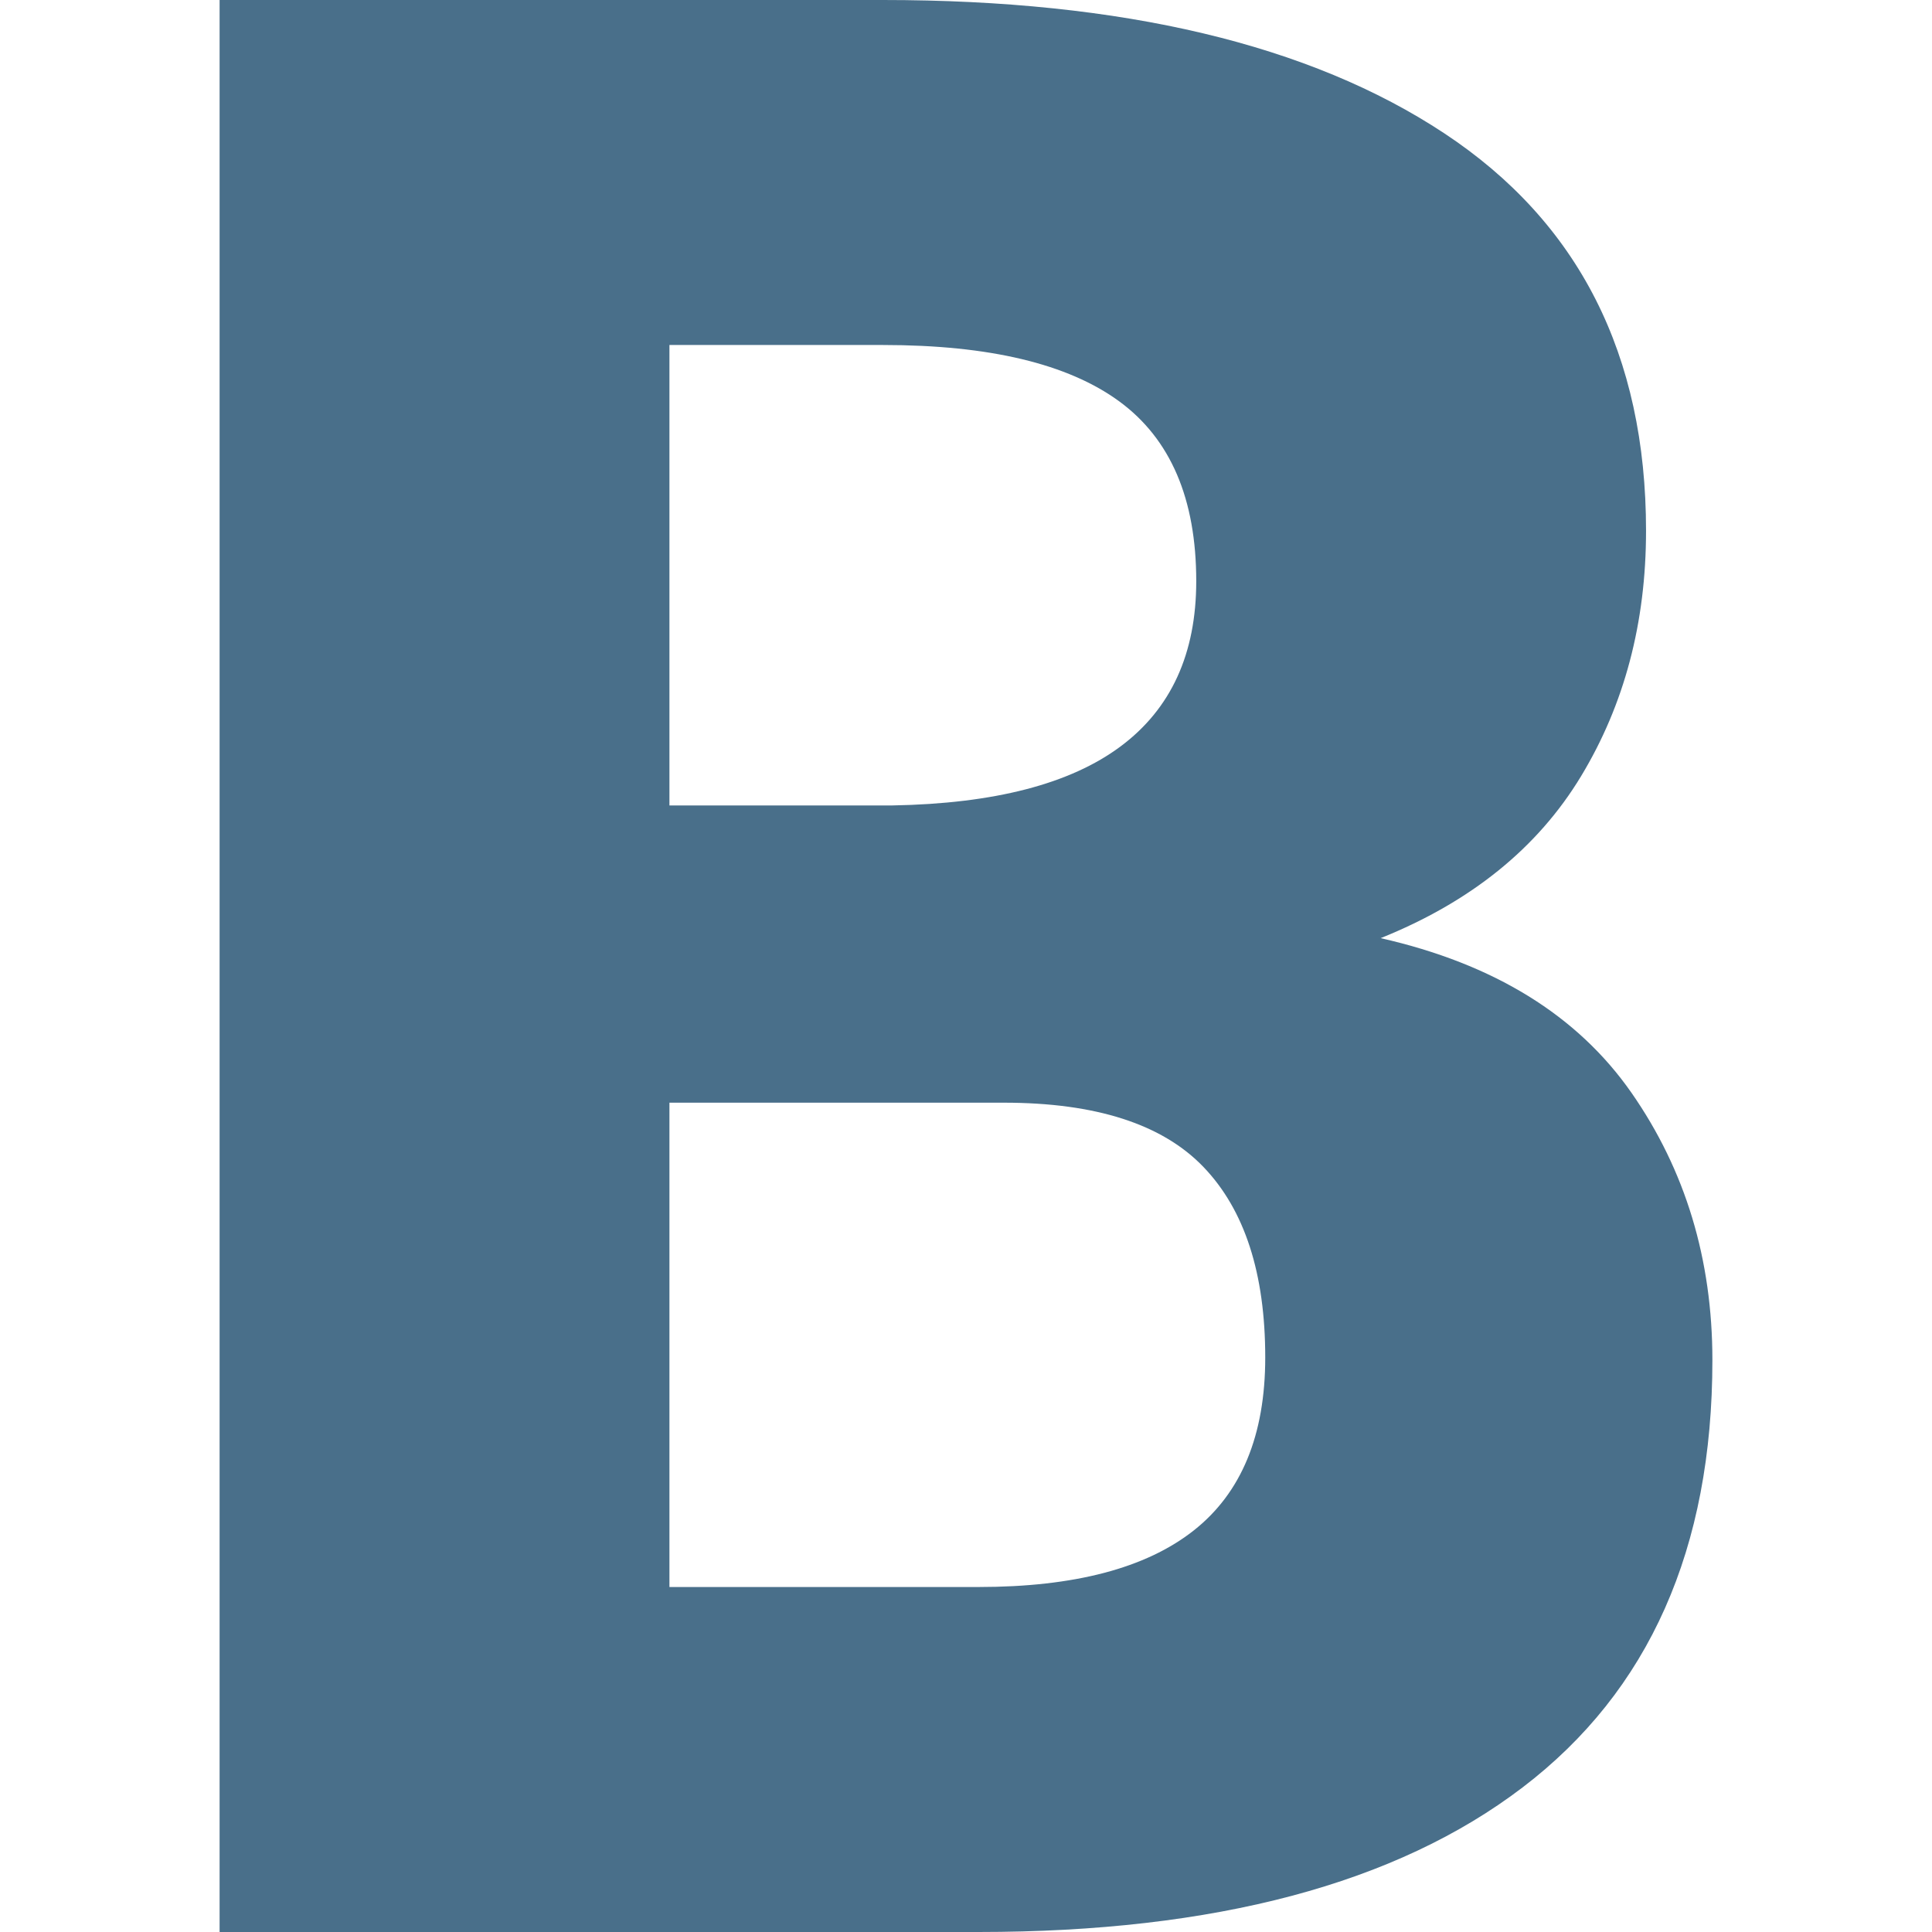
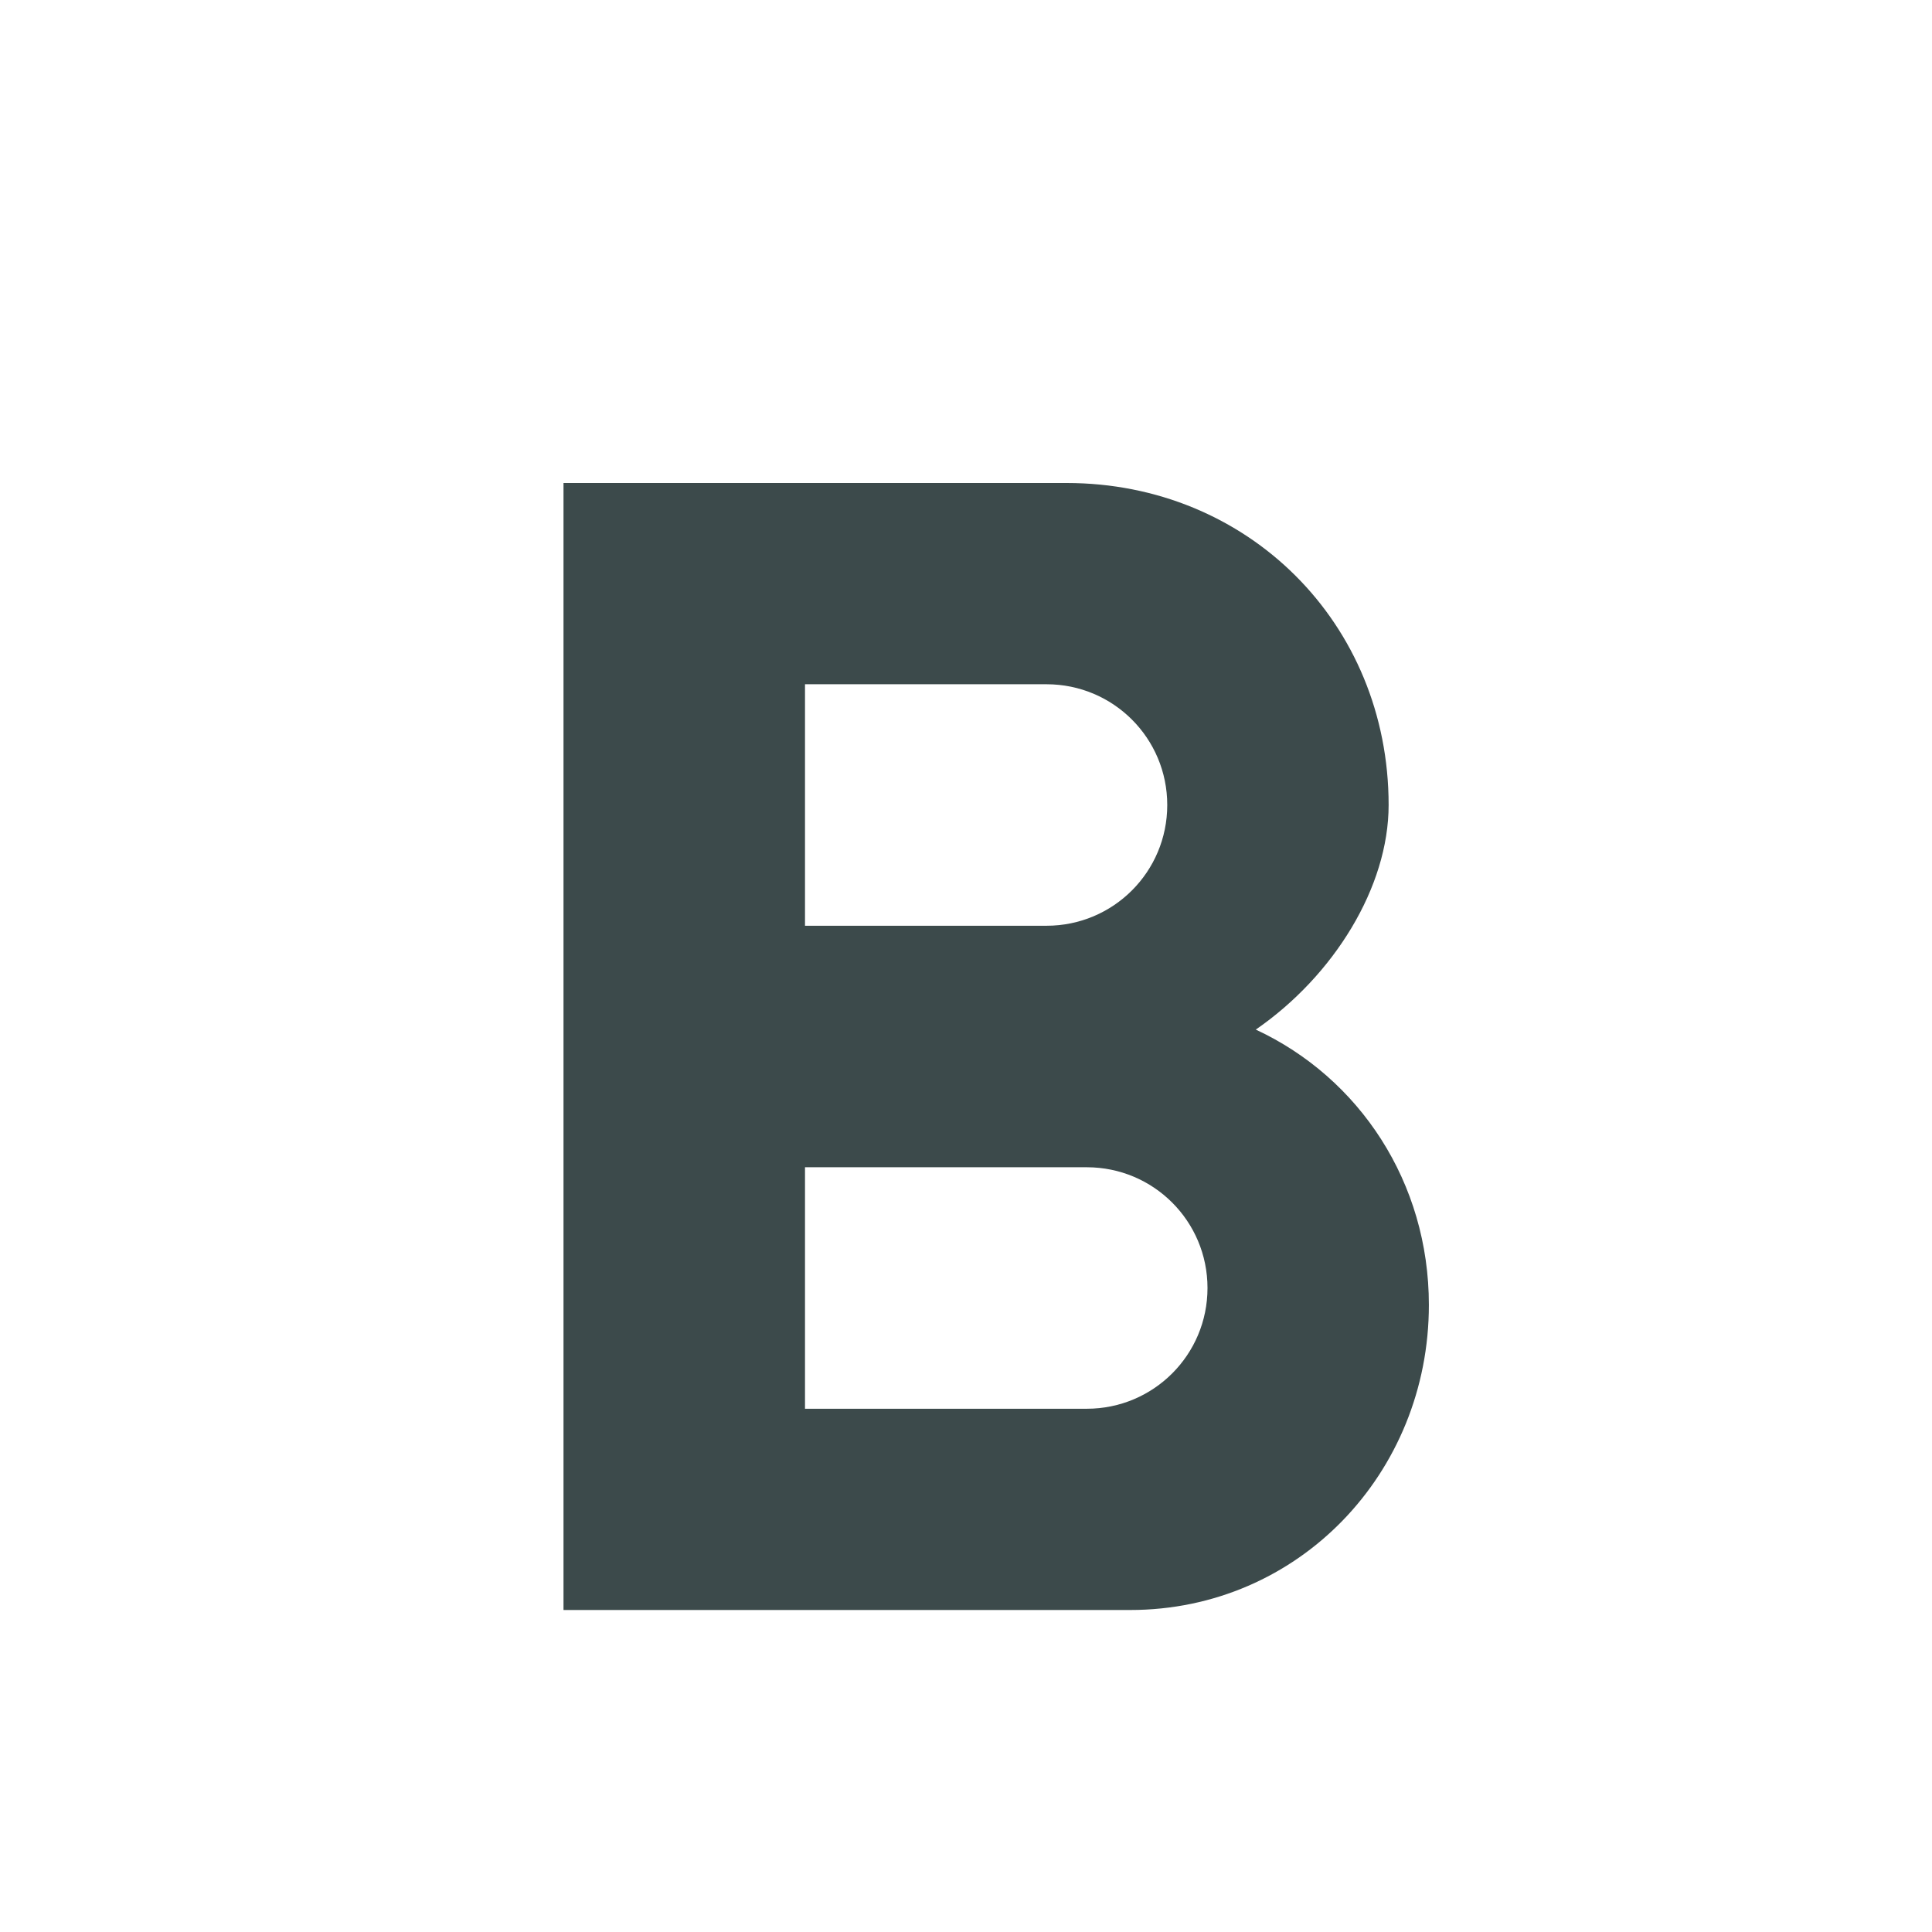
- <svg xmlns="http://www.w3.org/2000/svg" version="1.1" viewBox="0 0 181.395 181.395" enable-background="new 0 0 181.395 181.395" width="512px" height="512px">
-   <g>
-     <path d="m20.618,181.395v-181.395h62.293c22.506,0 40.074,4.174 52.699,12.521 12.623,8.346 18.936,20.785 18.936,37.313 0,8.639-2.033,16.318-6.104,23.049-4.07,6.729-10.34,11.795-18.813,15.199 10.631,2.408 18.479,7.246 23.547,14.514 5.064,7.268 7.6,15.637 7.6,25.104 0,17.691-5.939,31.064-17.814,40.115-11.879,9.055-28.904,13.58-51.082,13.58h-71.262zm42.235-105.772h20.93c9.551-0.166 16.695-2.014 21.43-5.545 4.734-3.529 7.102-8.699 7.102-15.51 0-7.725-2.41-13.35-7.225-16.881-4.82-3.529-12.211-5.295-22.178-5.295h-20.059v43.231zm0,27.908v45.473h29.027c8.971,0 15.699-1.766 20.184-5.297 4.484-3.529 6.729-8.947 6.729-16.256 0-7.891-1.932-13.85-5.795-17.879-3.861-4.027-10.111-6.041-18.748-6.041h-31.397z" fill="#496f8a" />
-   </g>
+ <svg xmlns="http://www.w3.org/2000/svg" fill="#3C4A4B" height="24" viewBox="0 0 24 20" width="24">
+   <path d="M15.6 10.79c.97-.67 1.65-1.77 1.65-2.79 0-2.26-1.75-4-4-4H7v14h7.04c2.09 0 3.71-1.7 3.71-3.79 0-1.52-.86-2.82-2.15-3.42zM10 6.5h3c.83 0 1.5.67 1.5 1.5s-.67 1.5-1.5 1.5h-3v-3zm3.5 9H10v-3h3.5c.83 0 1.5.67 1.5 1.5s-.67 1.5-1.5 1.5z" />
+   <path d="M0 0h24v24H0z" fill="none" />
</svg>
